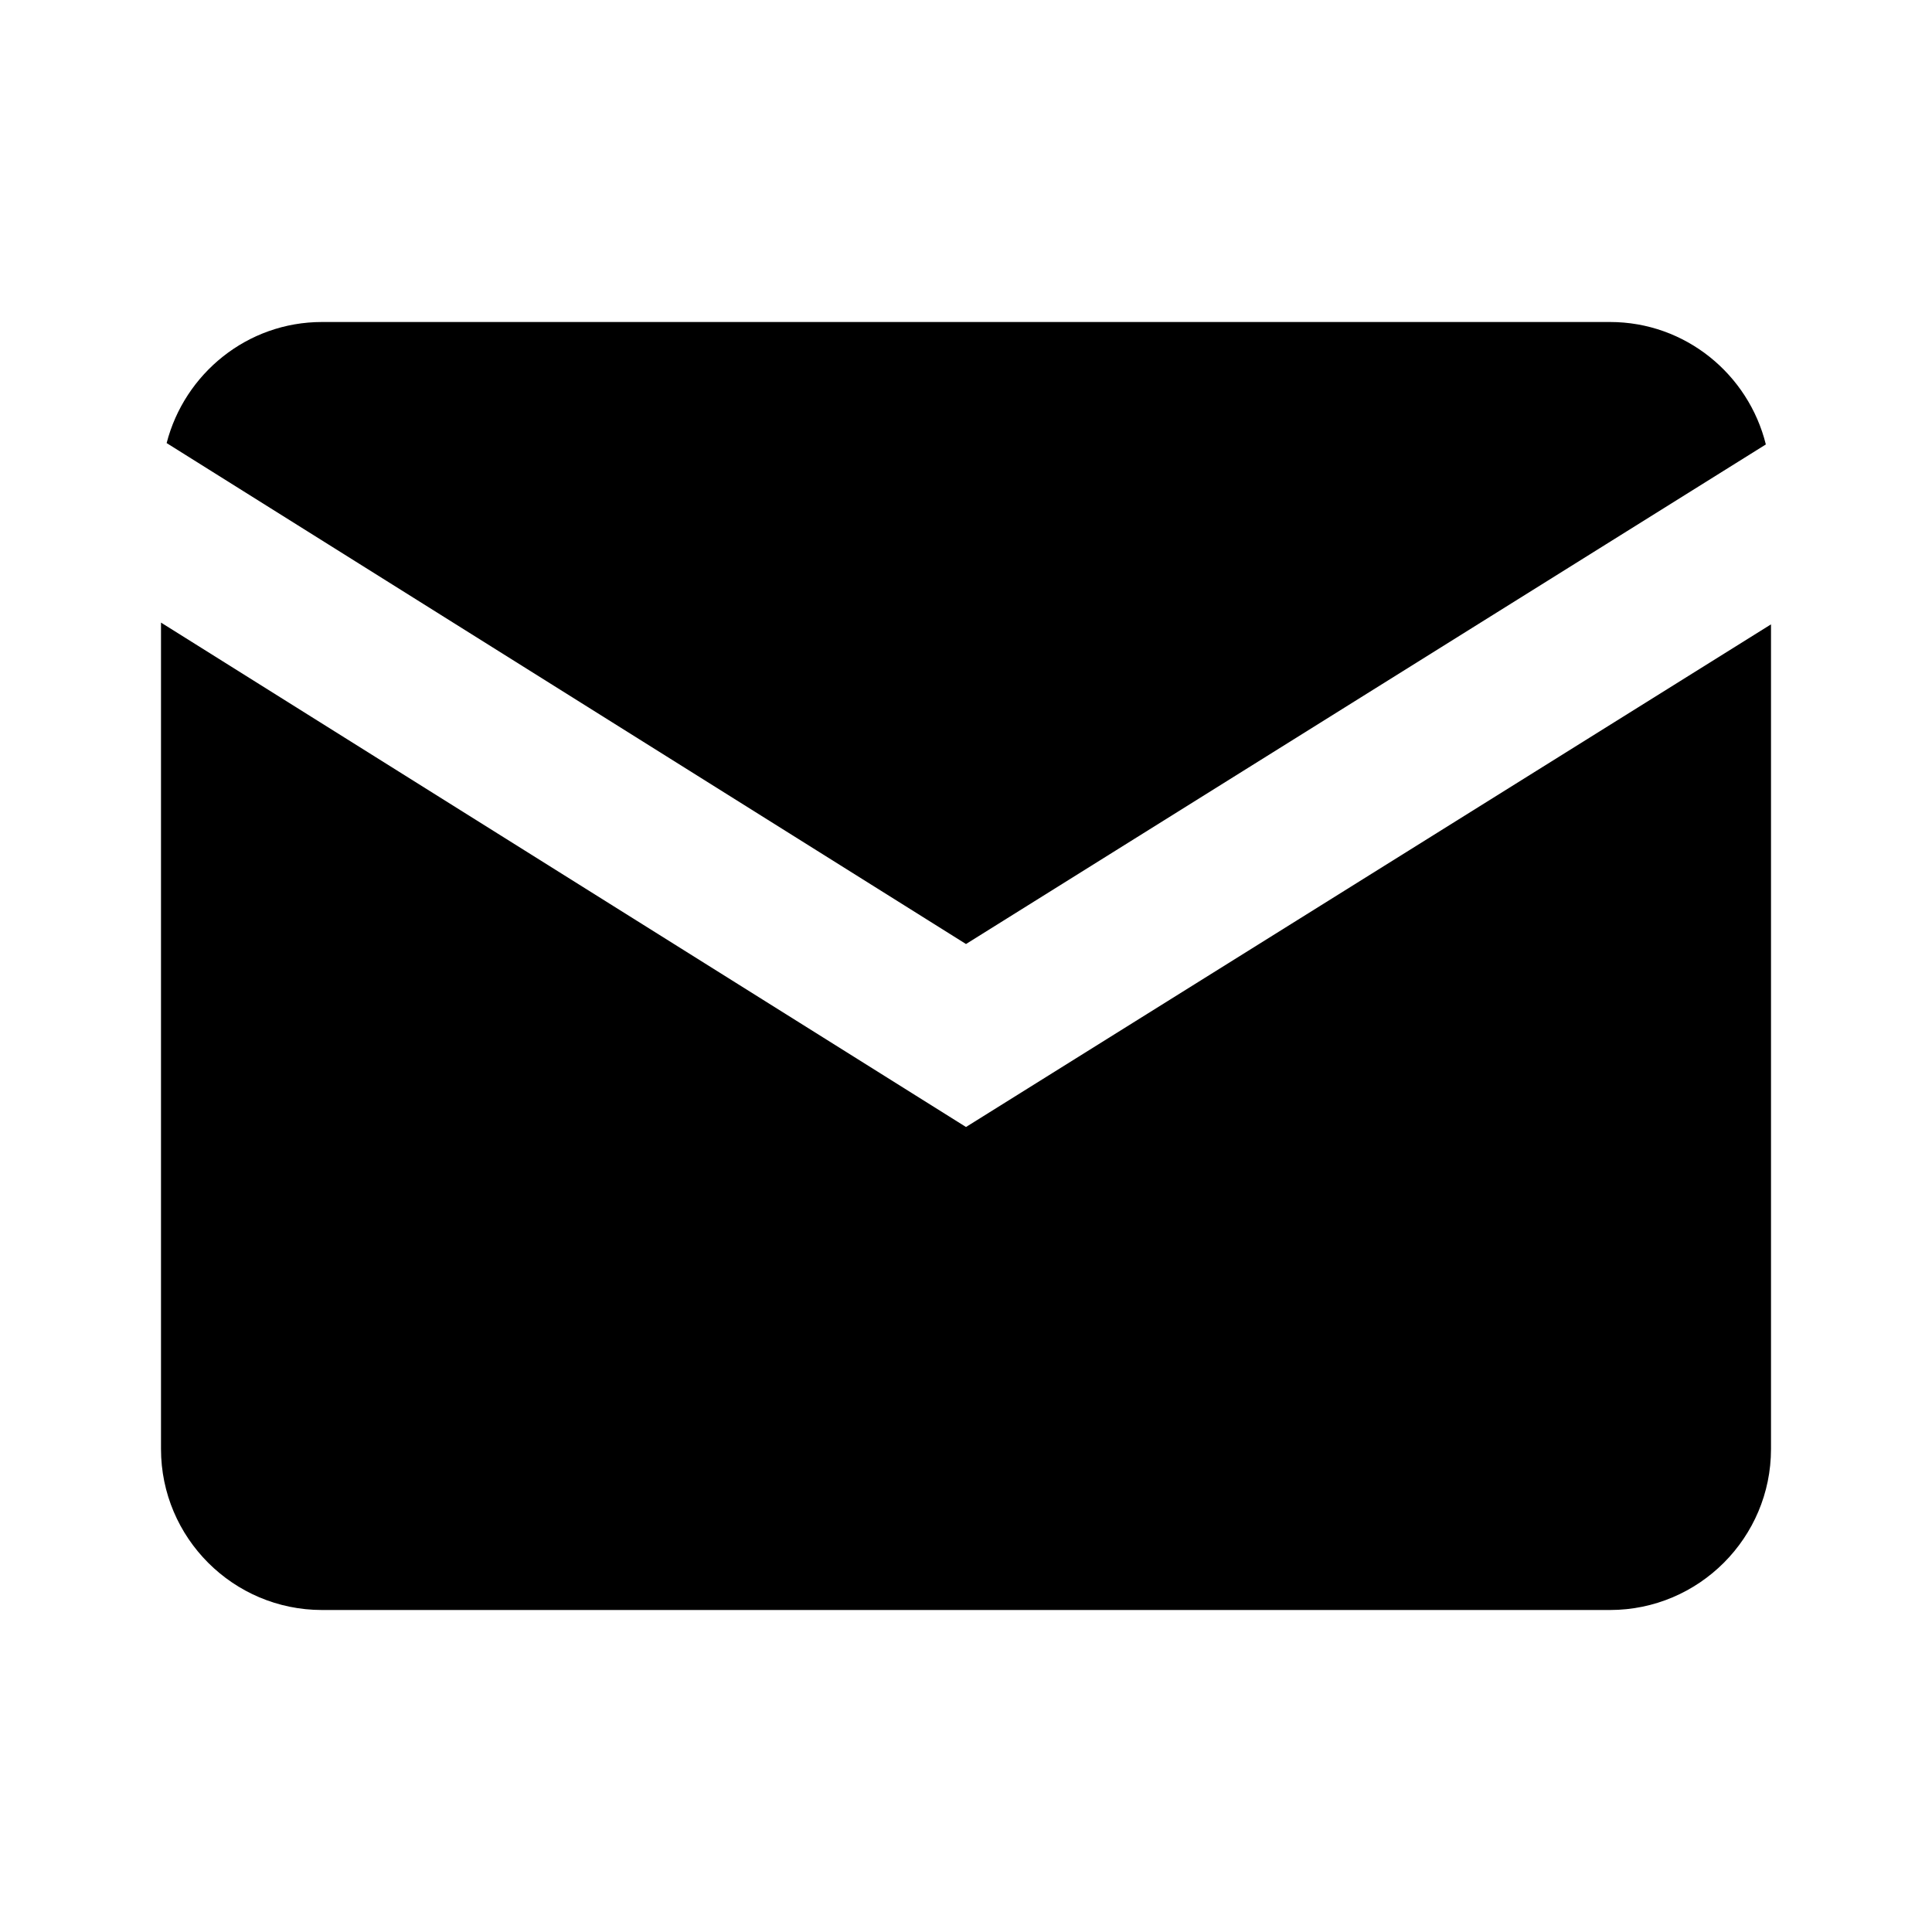
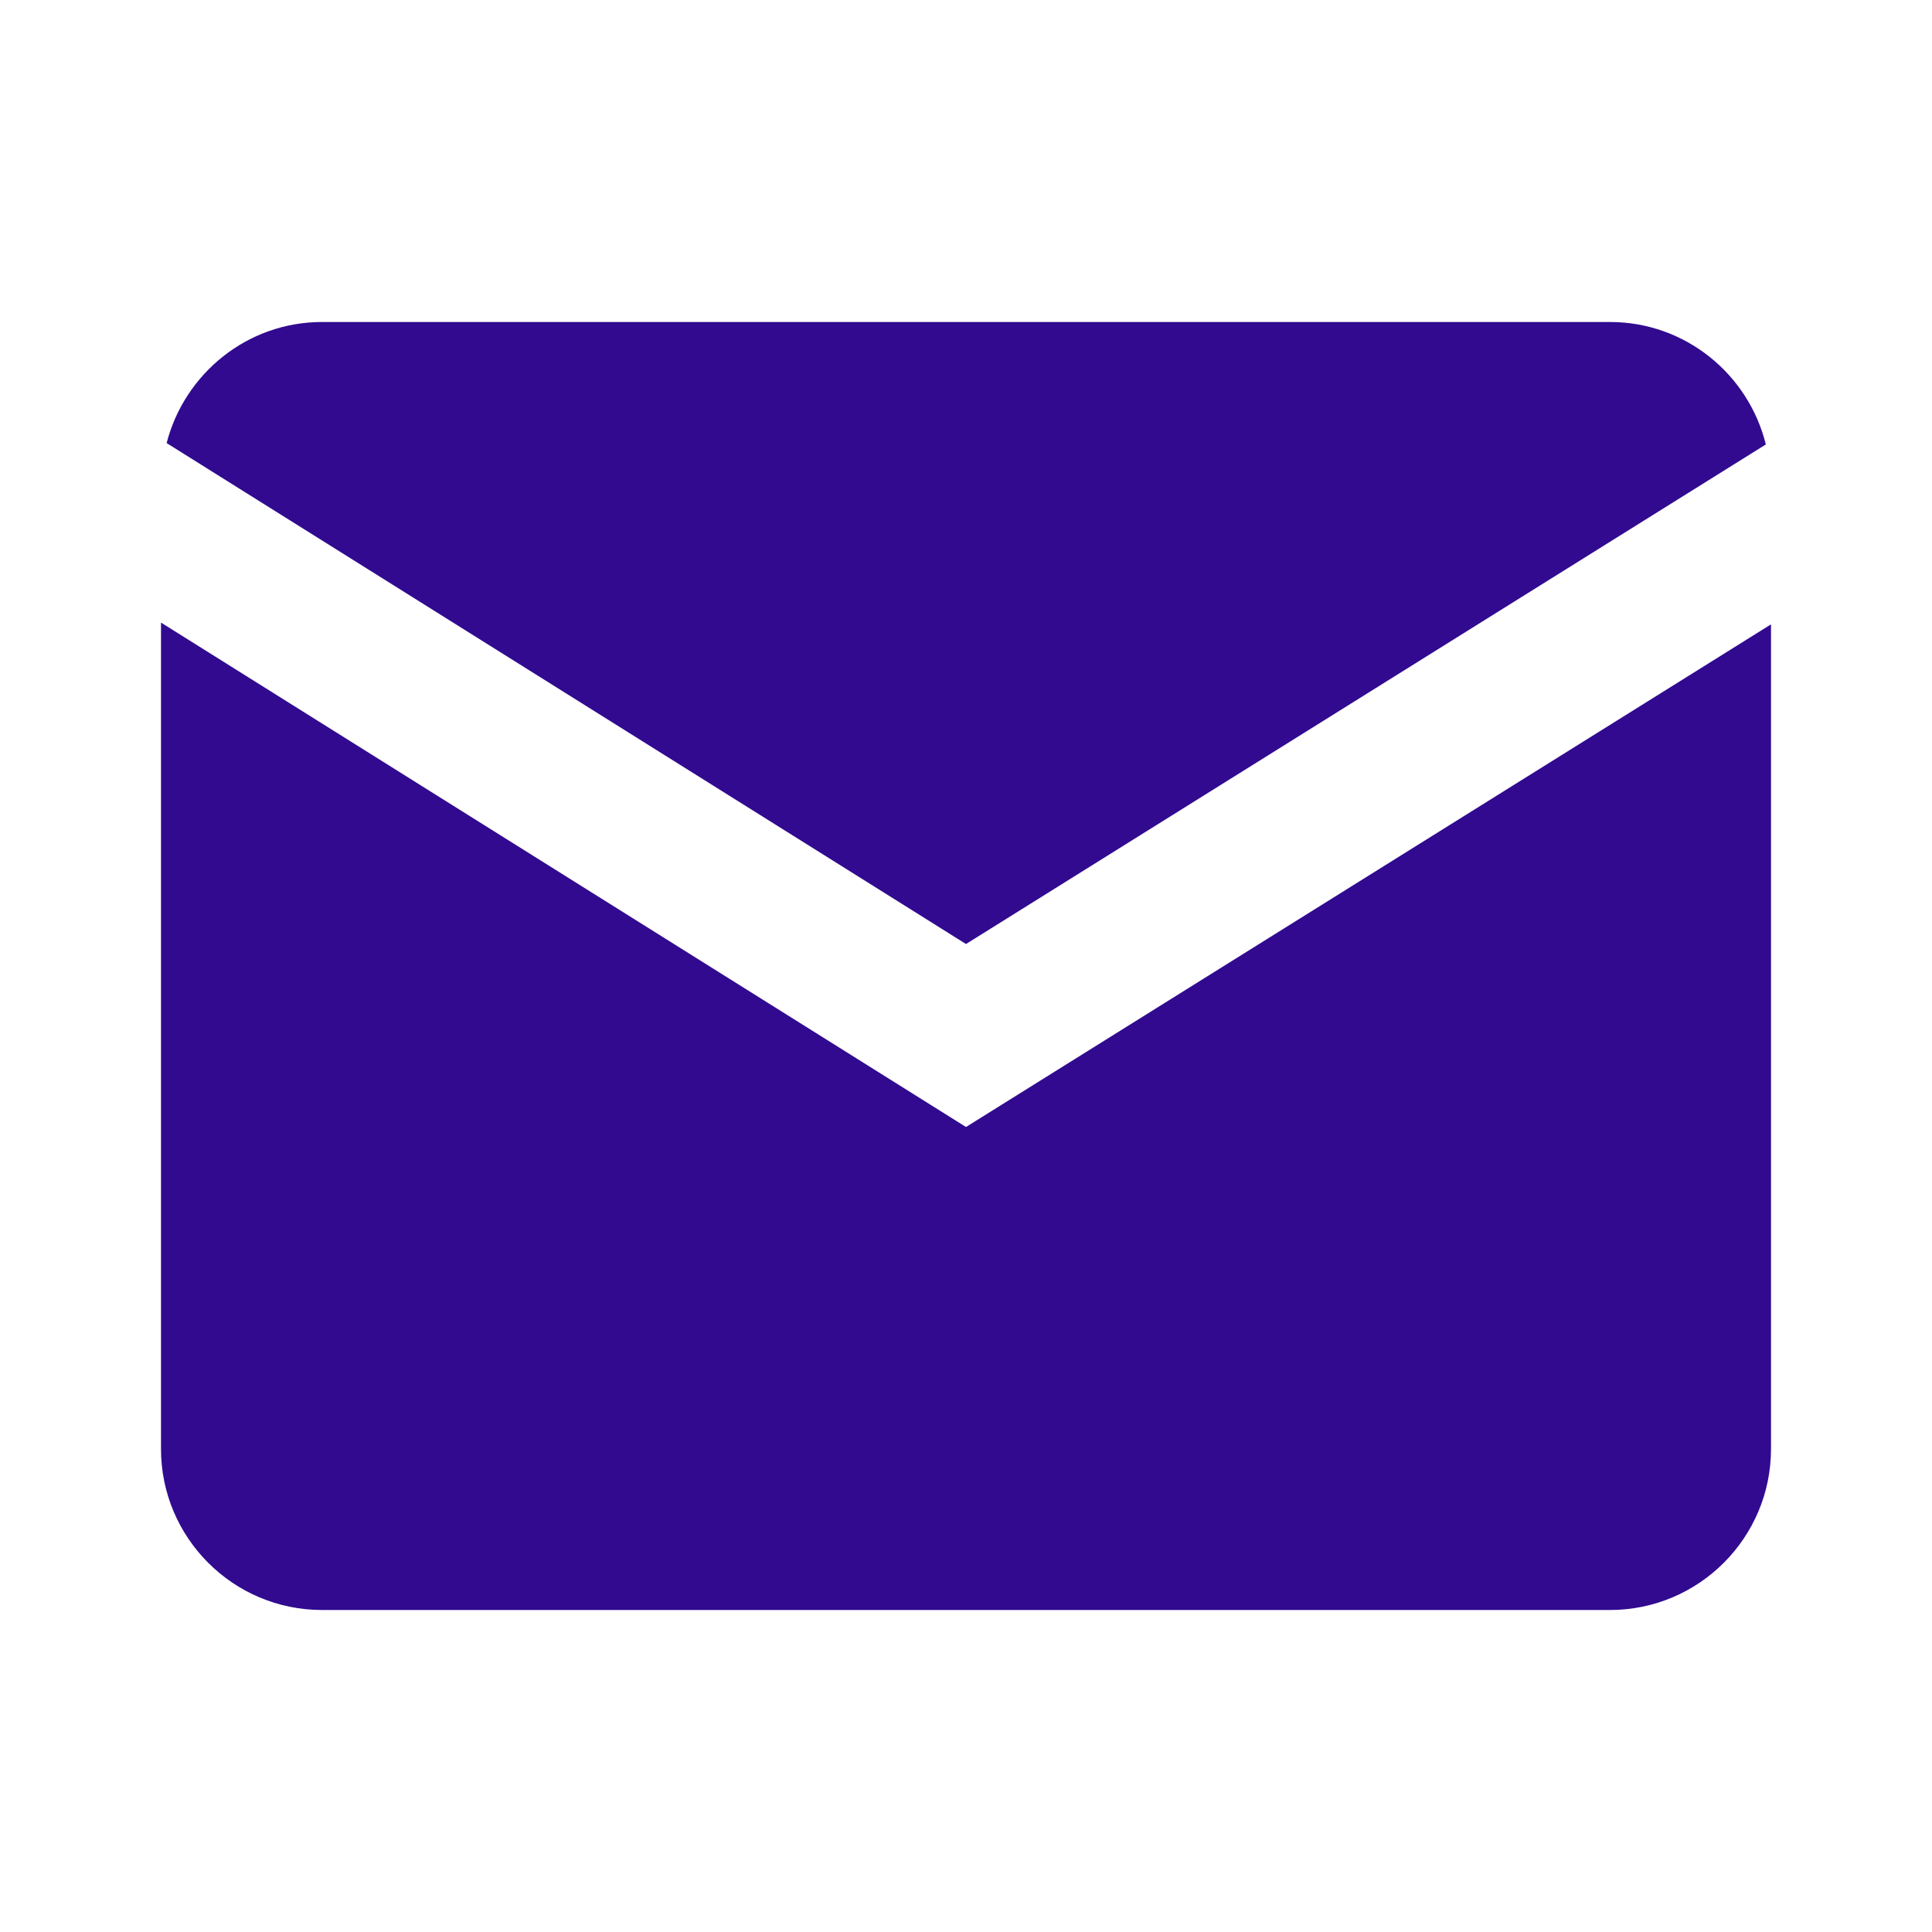
<svg xmlns="http://www.w3.org/2000/svg" width="24" height="24" viewBox="0 0 24 24" fill="none">
-   <path d="M4 4C3.07 4 2.292 4.643 2.07 5.504L12 11.727L21.936 5.521C21.72 4.65 20.937 4 20 4H4ZM2 7.734V18C2 19.103 2.897 20 4 20H20C21.103 20 22 19.103 22 18V7.756L12 14L2 7.734Z" fill="black" />
+   <path d="M4 4C3.07 4 2.292 4.643 2.07 5.504L12 11.727L21.936 5.521C21.72 4.65 20.937 4 20 4H4ZM2 7.734V18C2 19.103 2.897 20 4 20H20C21.103 20 22 19.103 22 18V7.756L12 14L2 7.734Z" fill="#310A90" />
</svg>
